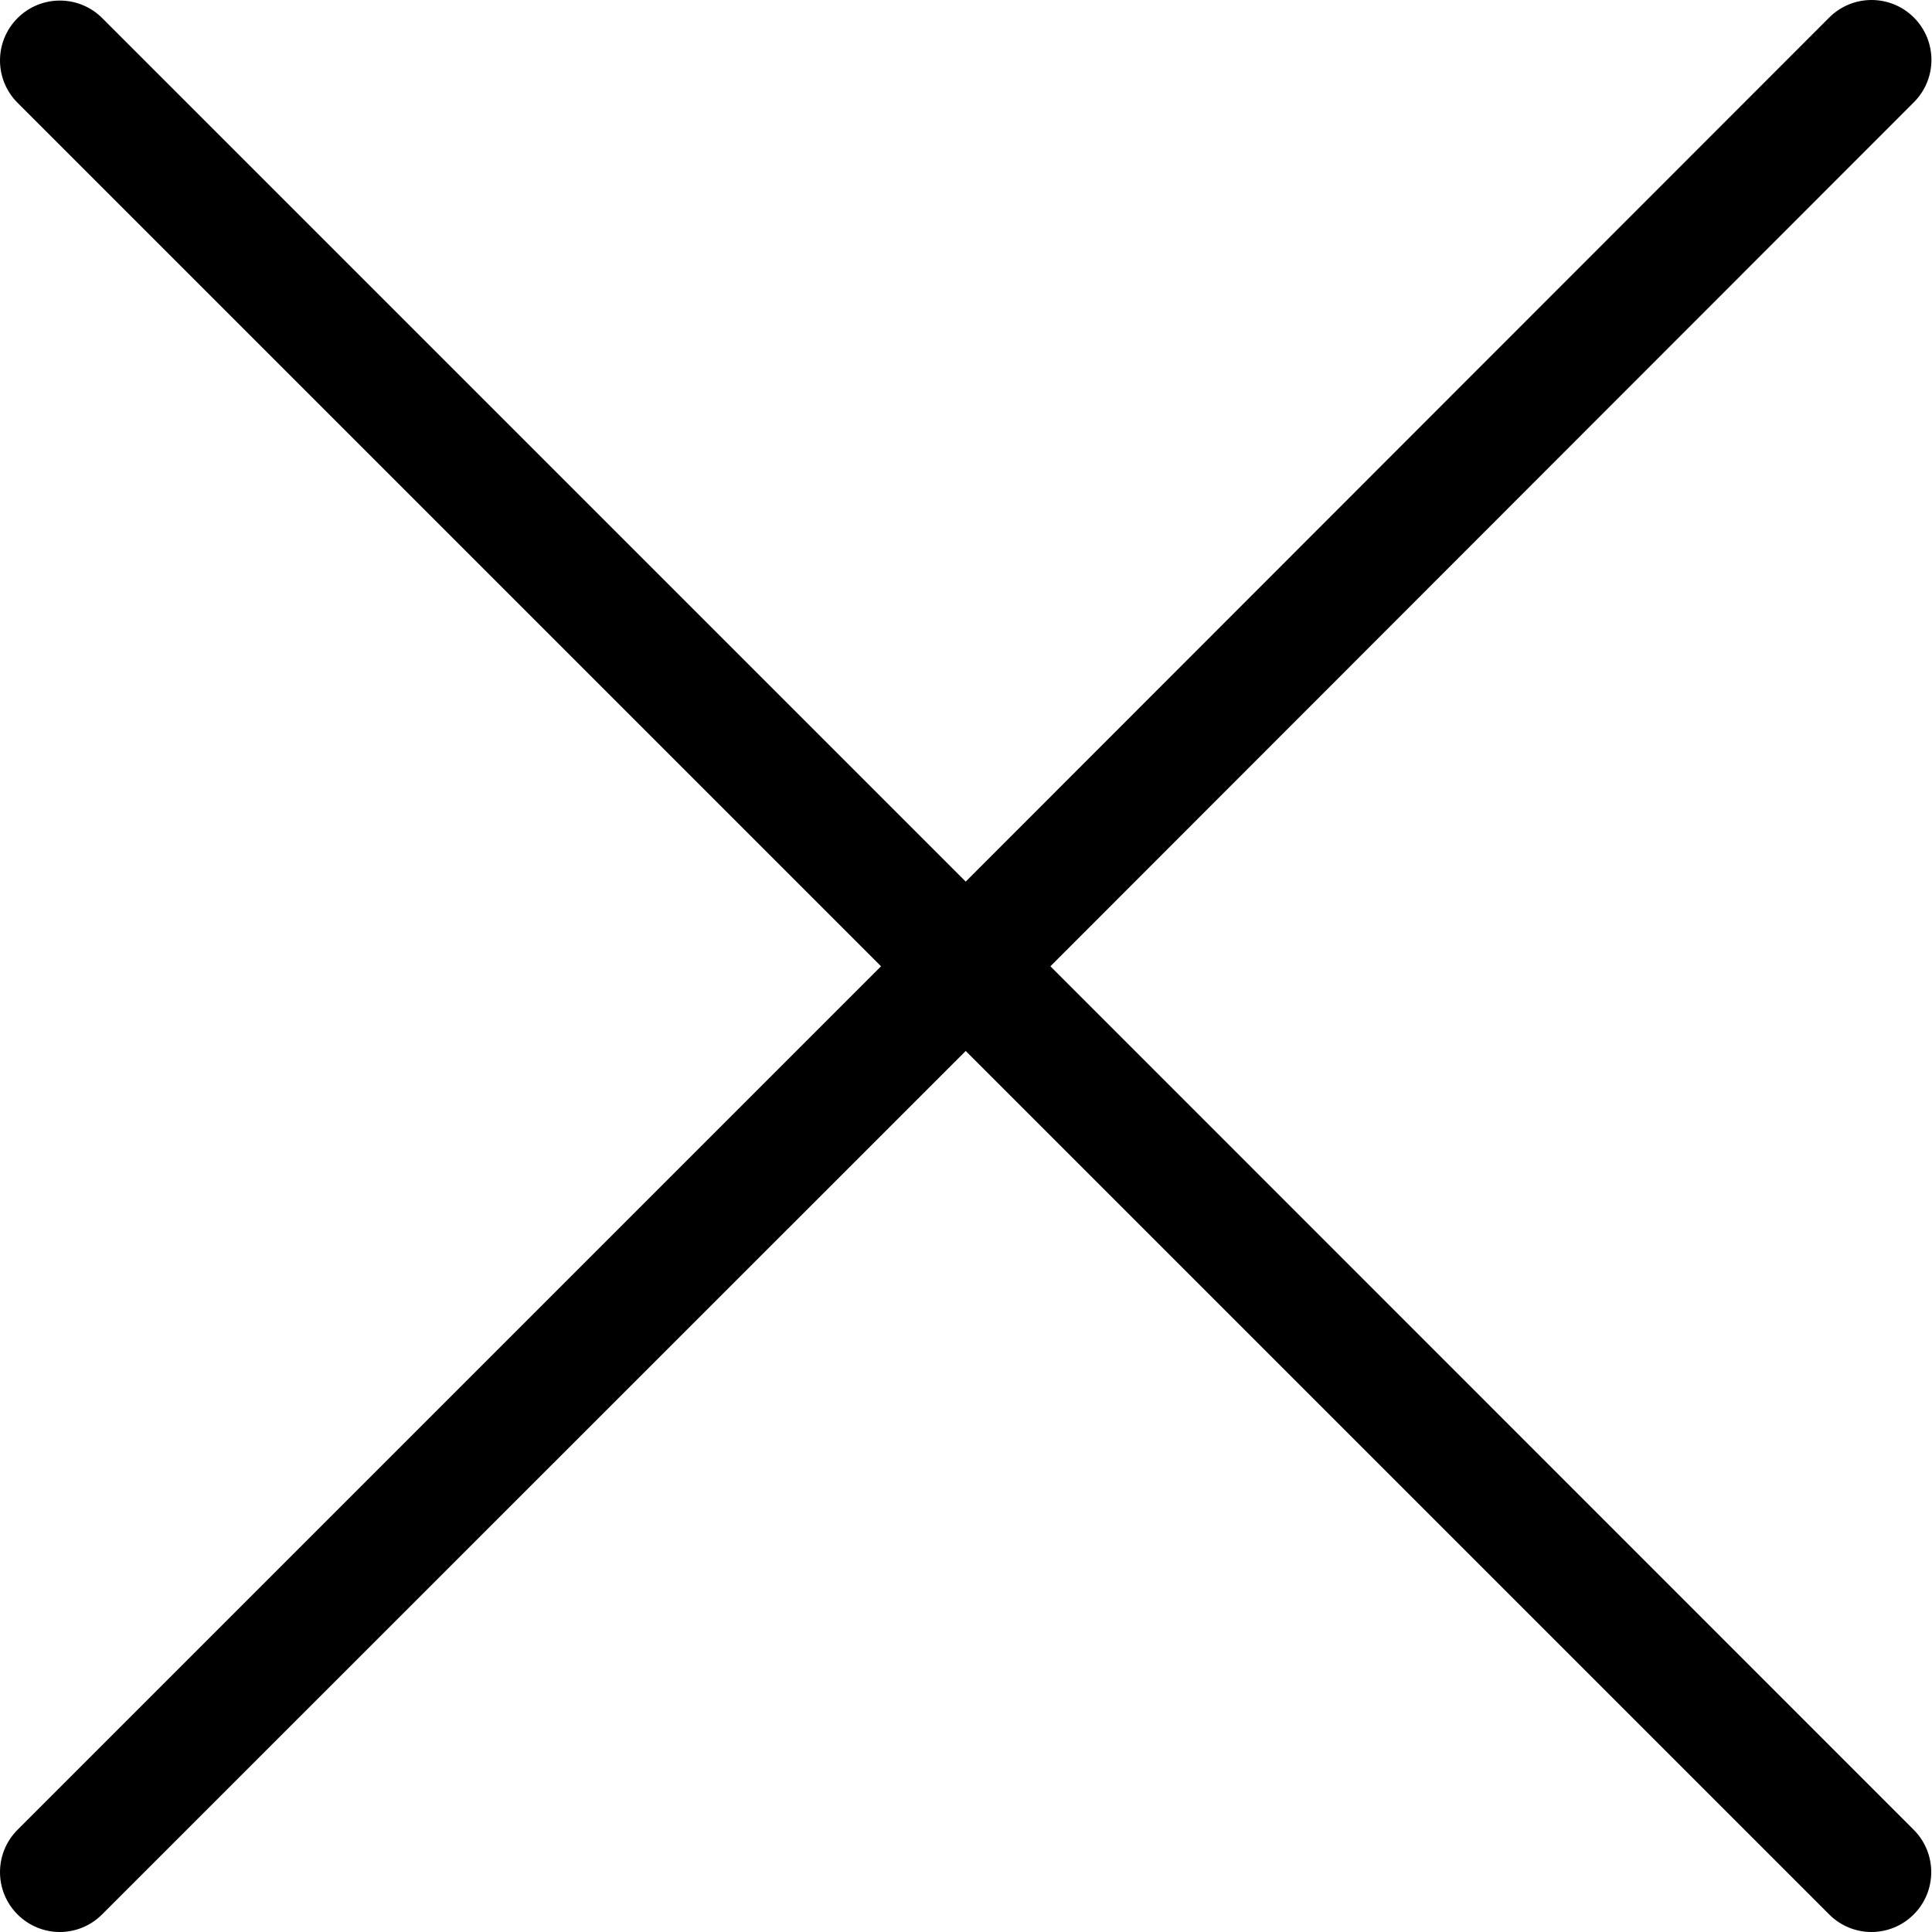
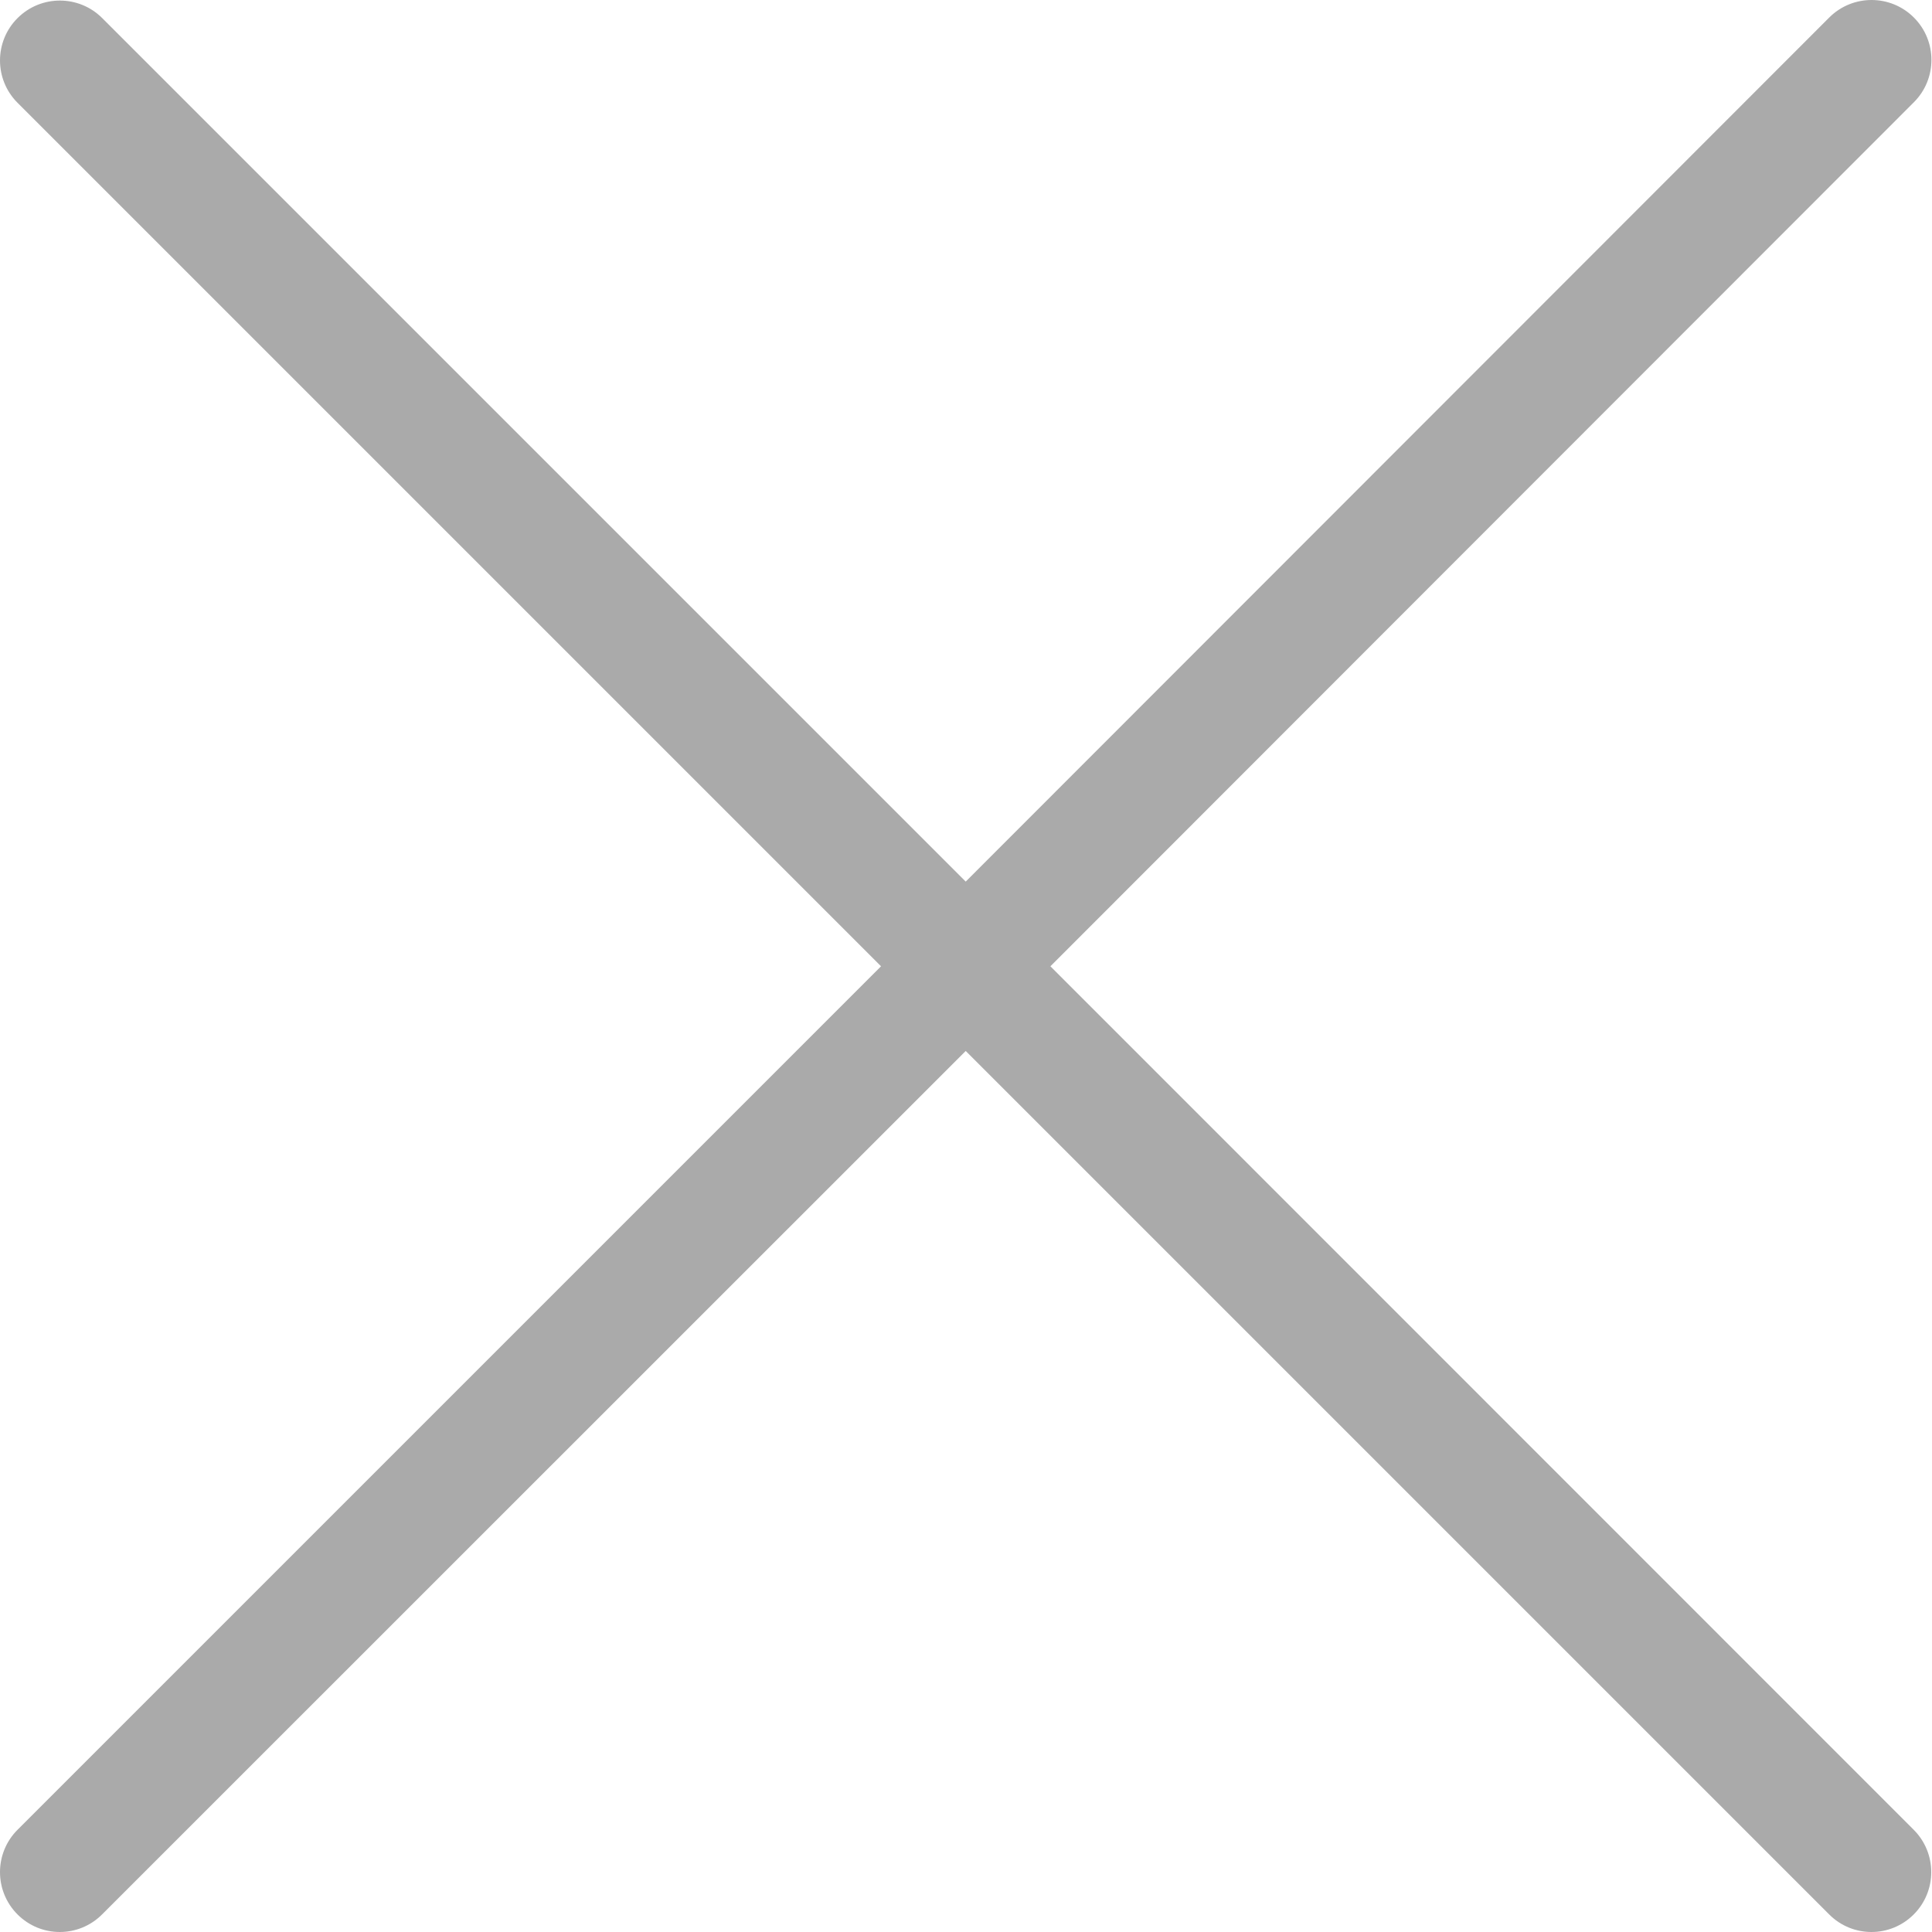
<svg xmlns="http://www.w3.org/2000/svg" t="1705125143498" class="icon" viewBox="0 0 1024 1024" version="1.1" p-id="4193" width="16" height="16">
-   <path d="M556.737 512.15L1014.403 54.184c12.396-12.396 12.396-32.49 0-44.887-12.396-12.396-32.49-12.396-44.887 0L511.85 467.263 54.184 9.597C41.788-2.799 21.694-2.799 9.297 9.597c-12.396 12.396-12.396 32.49 0 44.887l457.666 457.666L9.297 969.816c-12.396 12.396-12.396 32.49 0 44.887 6.198 6.198 14.296 9.297 22.393 9.297s16.195-3.099 22.393-9.297L511.85 557.037l457.666 457.666c6.198 6.198 14.296 9.297 22.393 9.297 8.098 0 16.195-3.099 22.393-9.297 12.396-12.396 12.396-32.49 0-44.887L556.737 512.15z" fill="" p-id="4194" />
+   <path d="M556.737 512.15L1014.403 54.184c12.396-12.396 12.396-32.49 0-44.887-12.396-12.396-32.49-12.396-44.887 0L511.85 467.263 54.184 9.597C41.788-2.799 21.694-2.799 9.297 9.597c-12.396 12.396-12.396 32.49 0 44.887l457.666 457.666L9.297 969.816c-12.396 12.396-12.396 32.49 0 44.887 6.198 6.198 14.296 9.297 22.393 9.297s16.195-3.099 22.393-9.297L511.85 557.037l457.666 457.666c6.198 6.198 14.296 9.297 22.393 9.297 8.098 0 16.195-3.099 22.393-9.297 12.396-12.396 12.396-32.49 0-44.887L556.737 512.15z" fill="#AAAAAA" p-id="4194" />
</svg>
